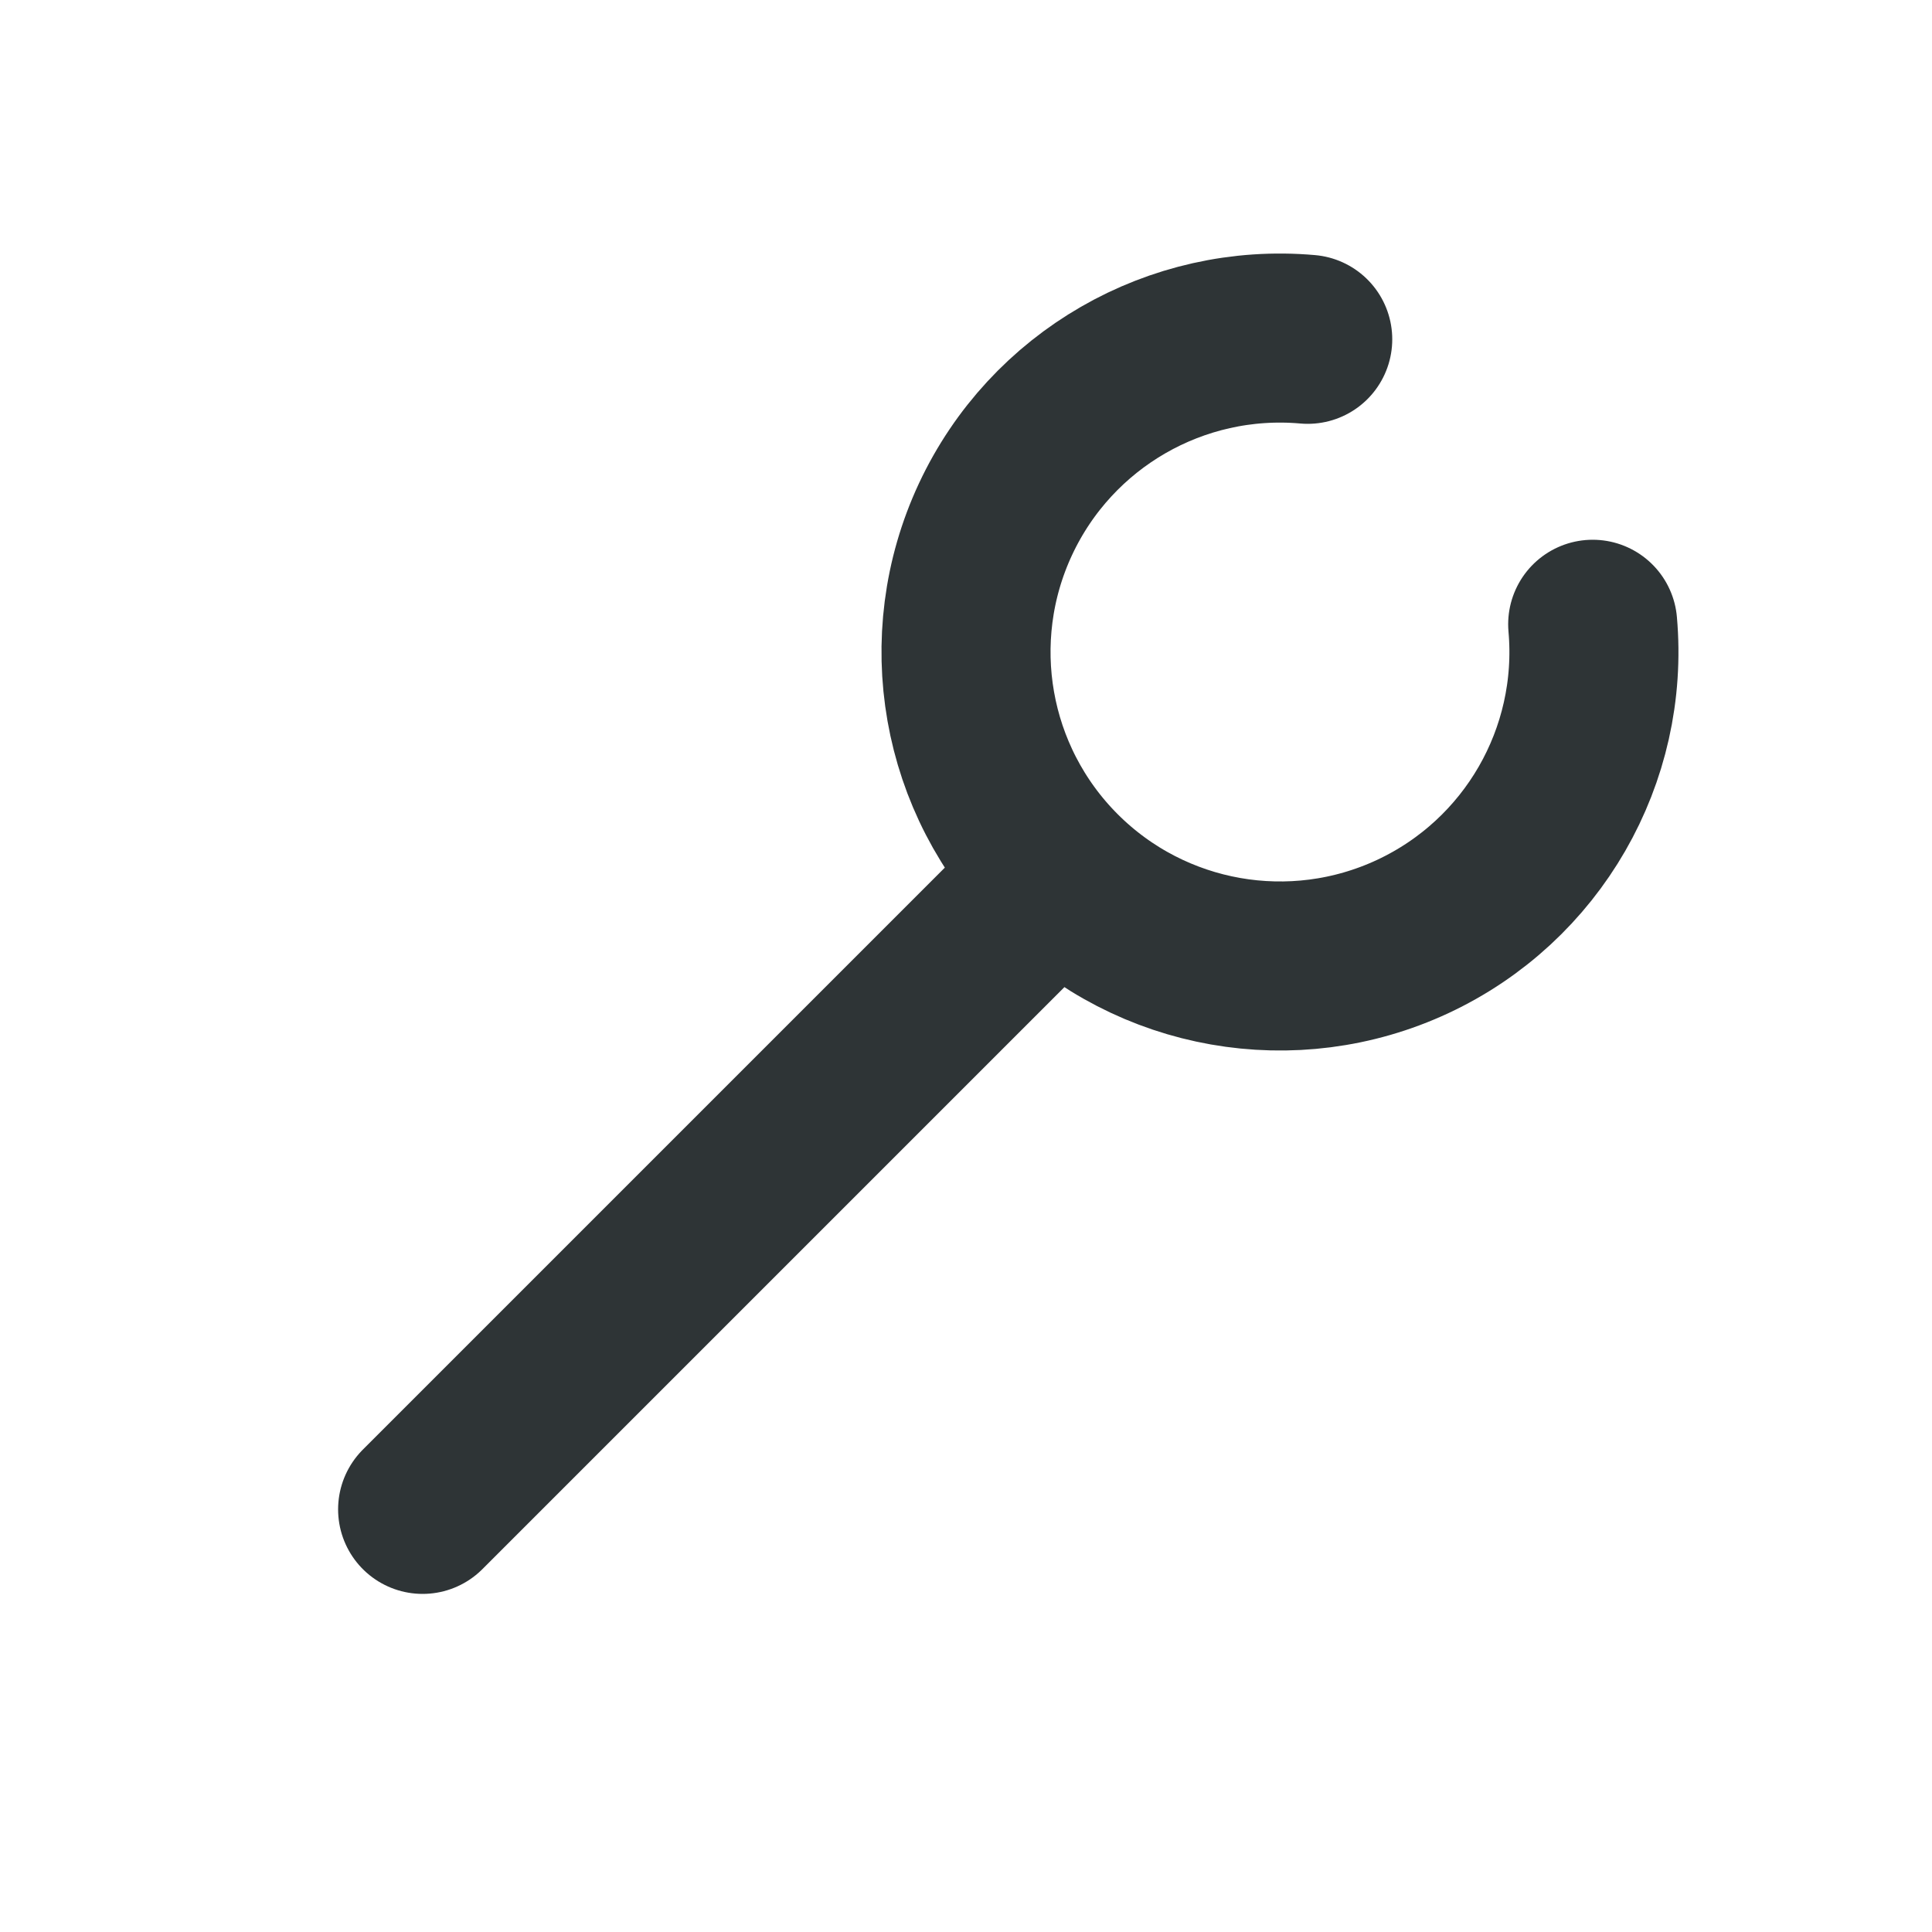
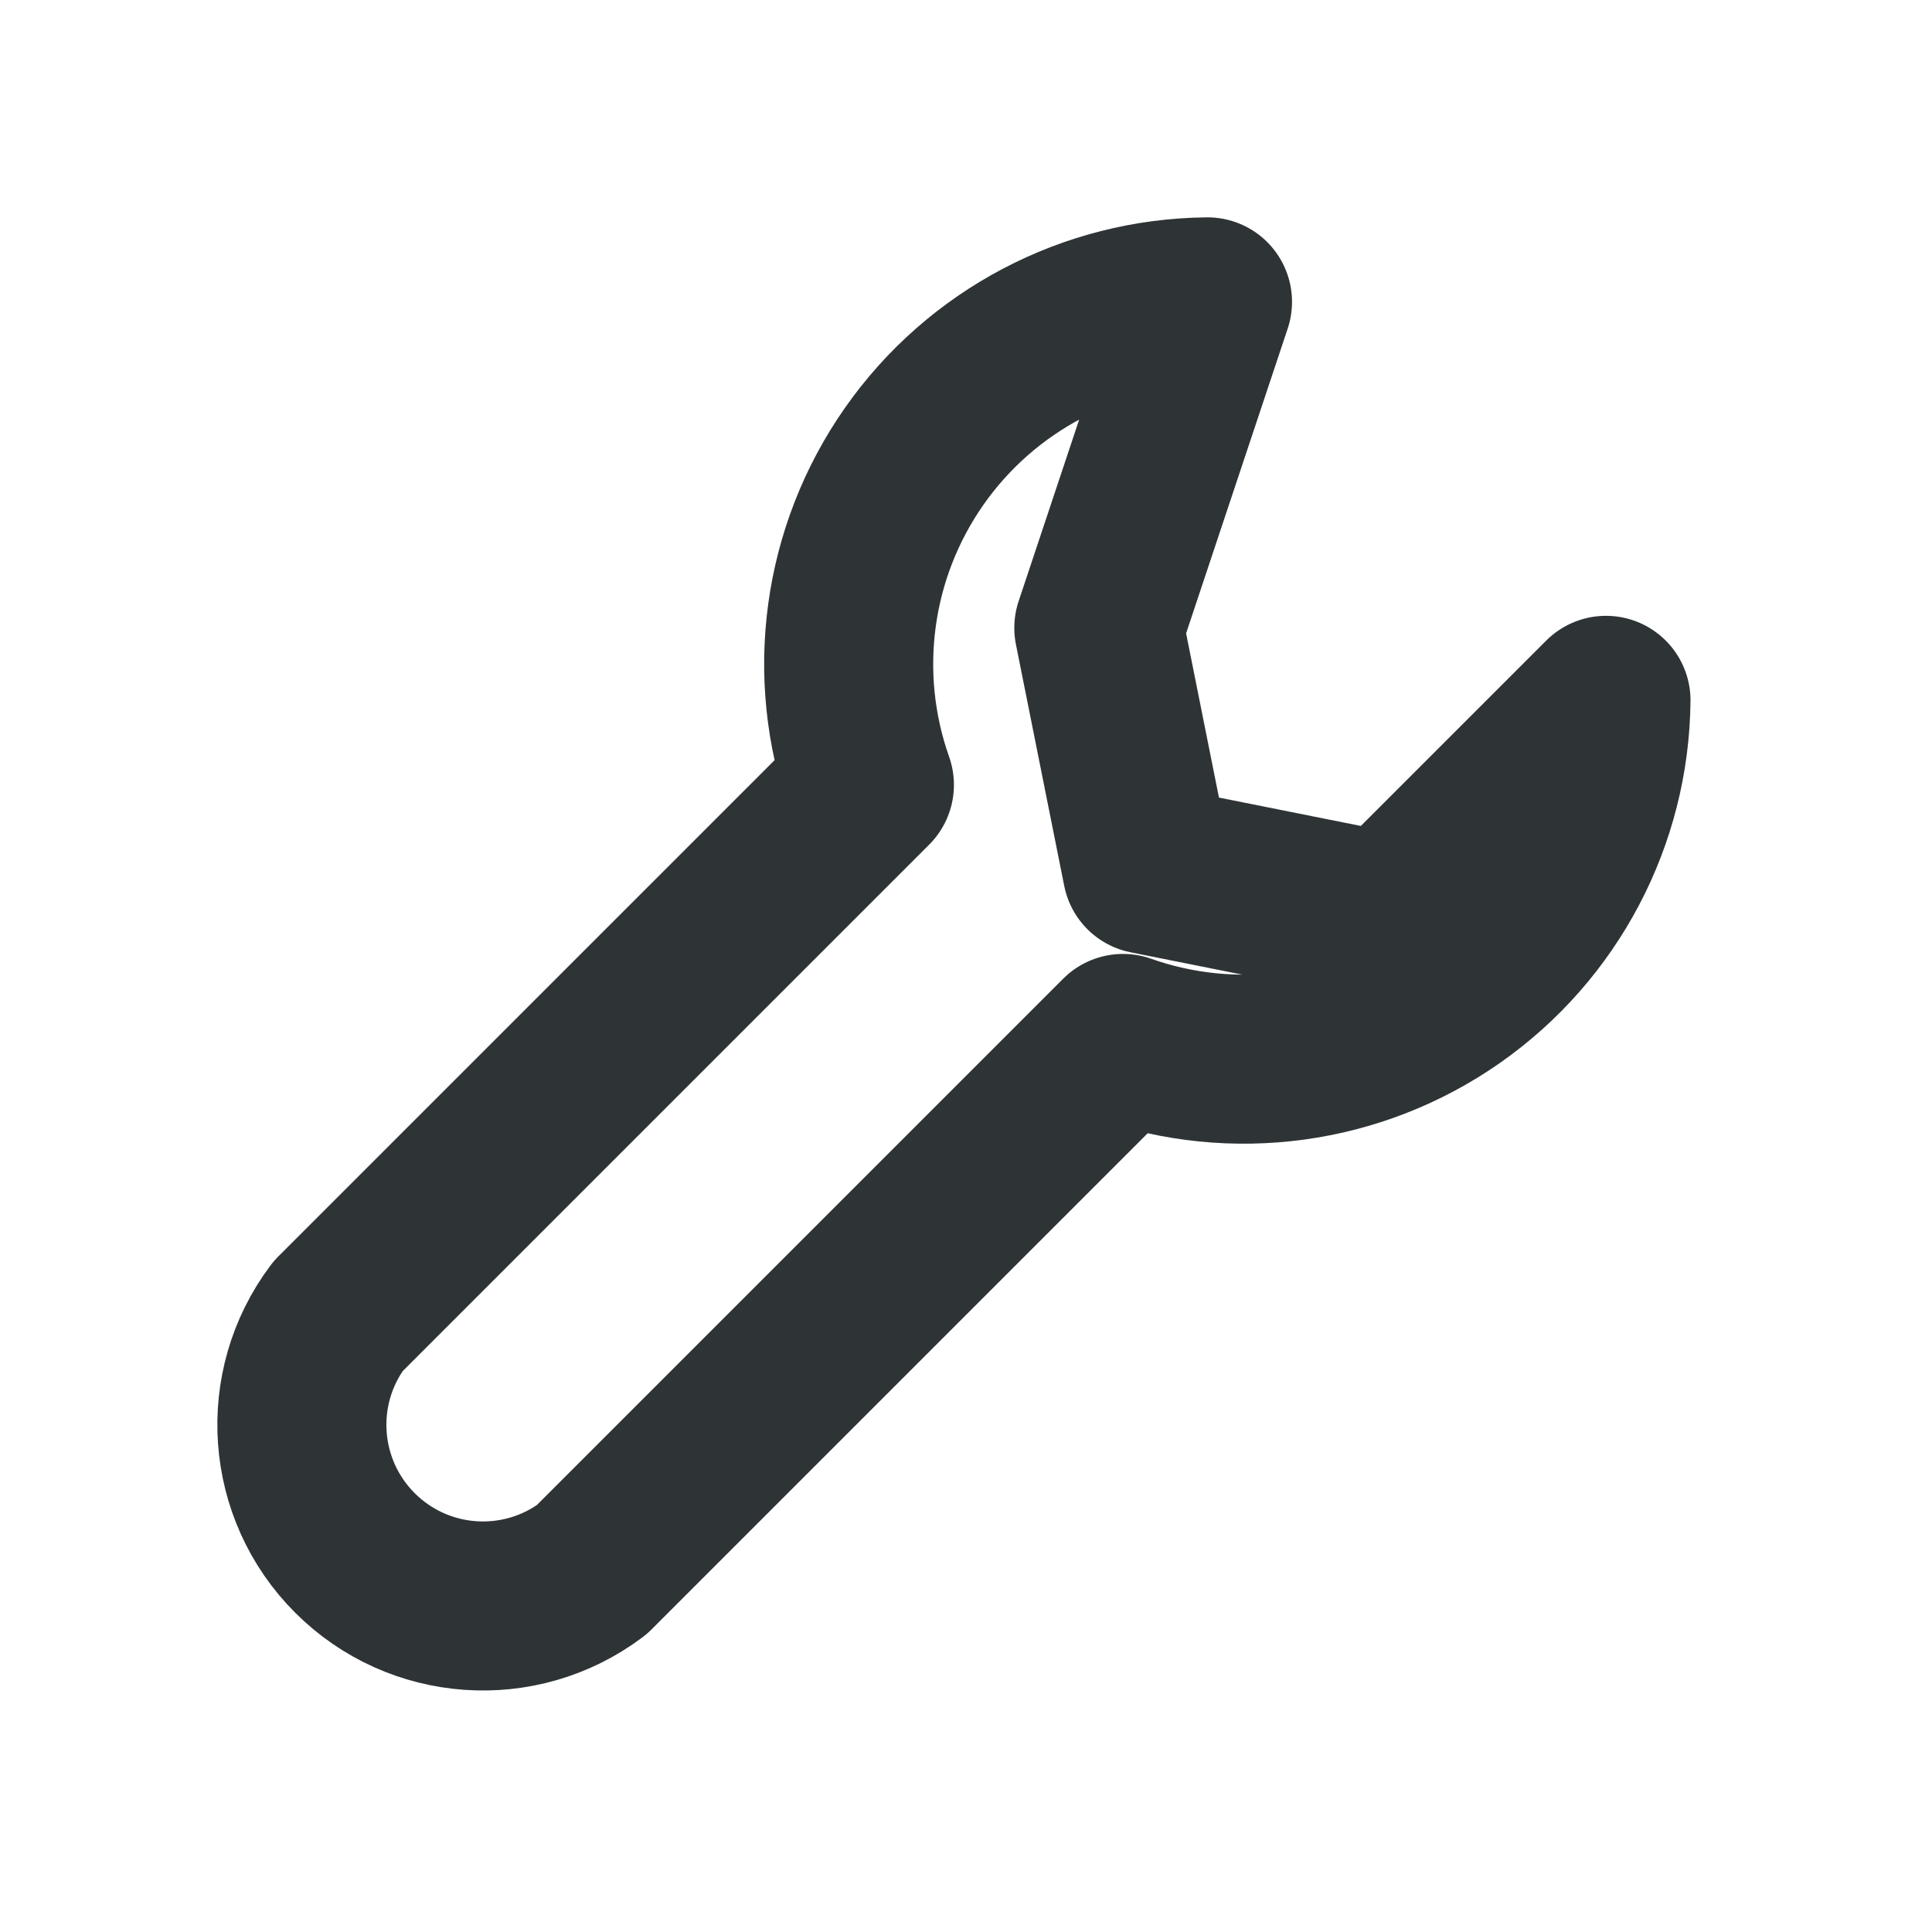
<svg xmlns="http://www.w3.org/2000/svg" width="16" height="16" viewBox="0 0 16 16">
-   <path d="M13.19 5.17A2.6 2.6 0 1 1 10.83 2.81M8.76 7.24 3.5 12.5" fill="none" stroke="#2e3436" stroke-width="1.4" stroke-linecap="round" stroke-linejoin="round" />
+   <path d="M10 2.5a3 3 0 0 0-2.8 4l-4.4 4.4a1.5 1.5 0 0 0 2.1 2.1l4.4-4.4a3 3 0 0 0 4-2.8l-1.8 1.8-2-.4-.4-2z" fill="none" stroke="#2e3436" stroke-width="1.4" stroke-linecap="round" stroke-linejoin="round" />
</svg>
